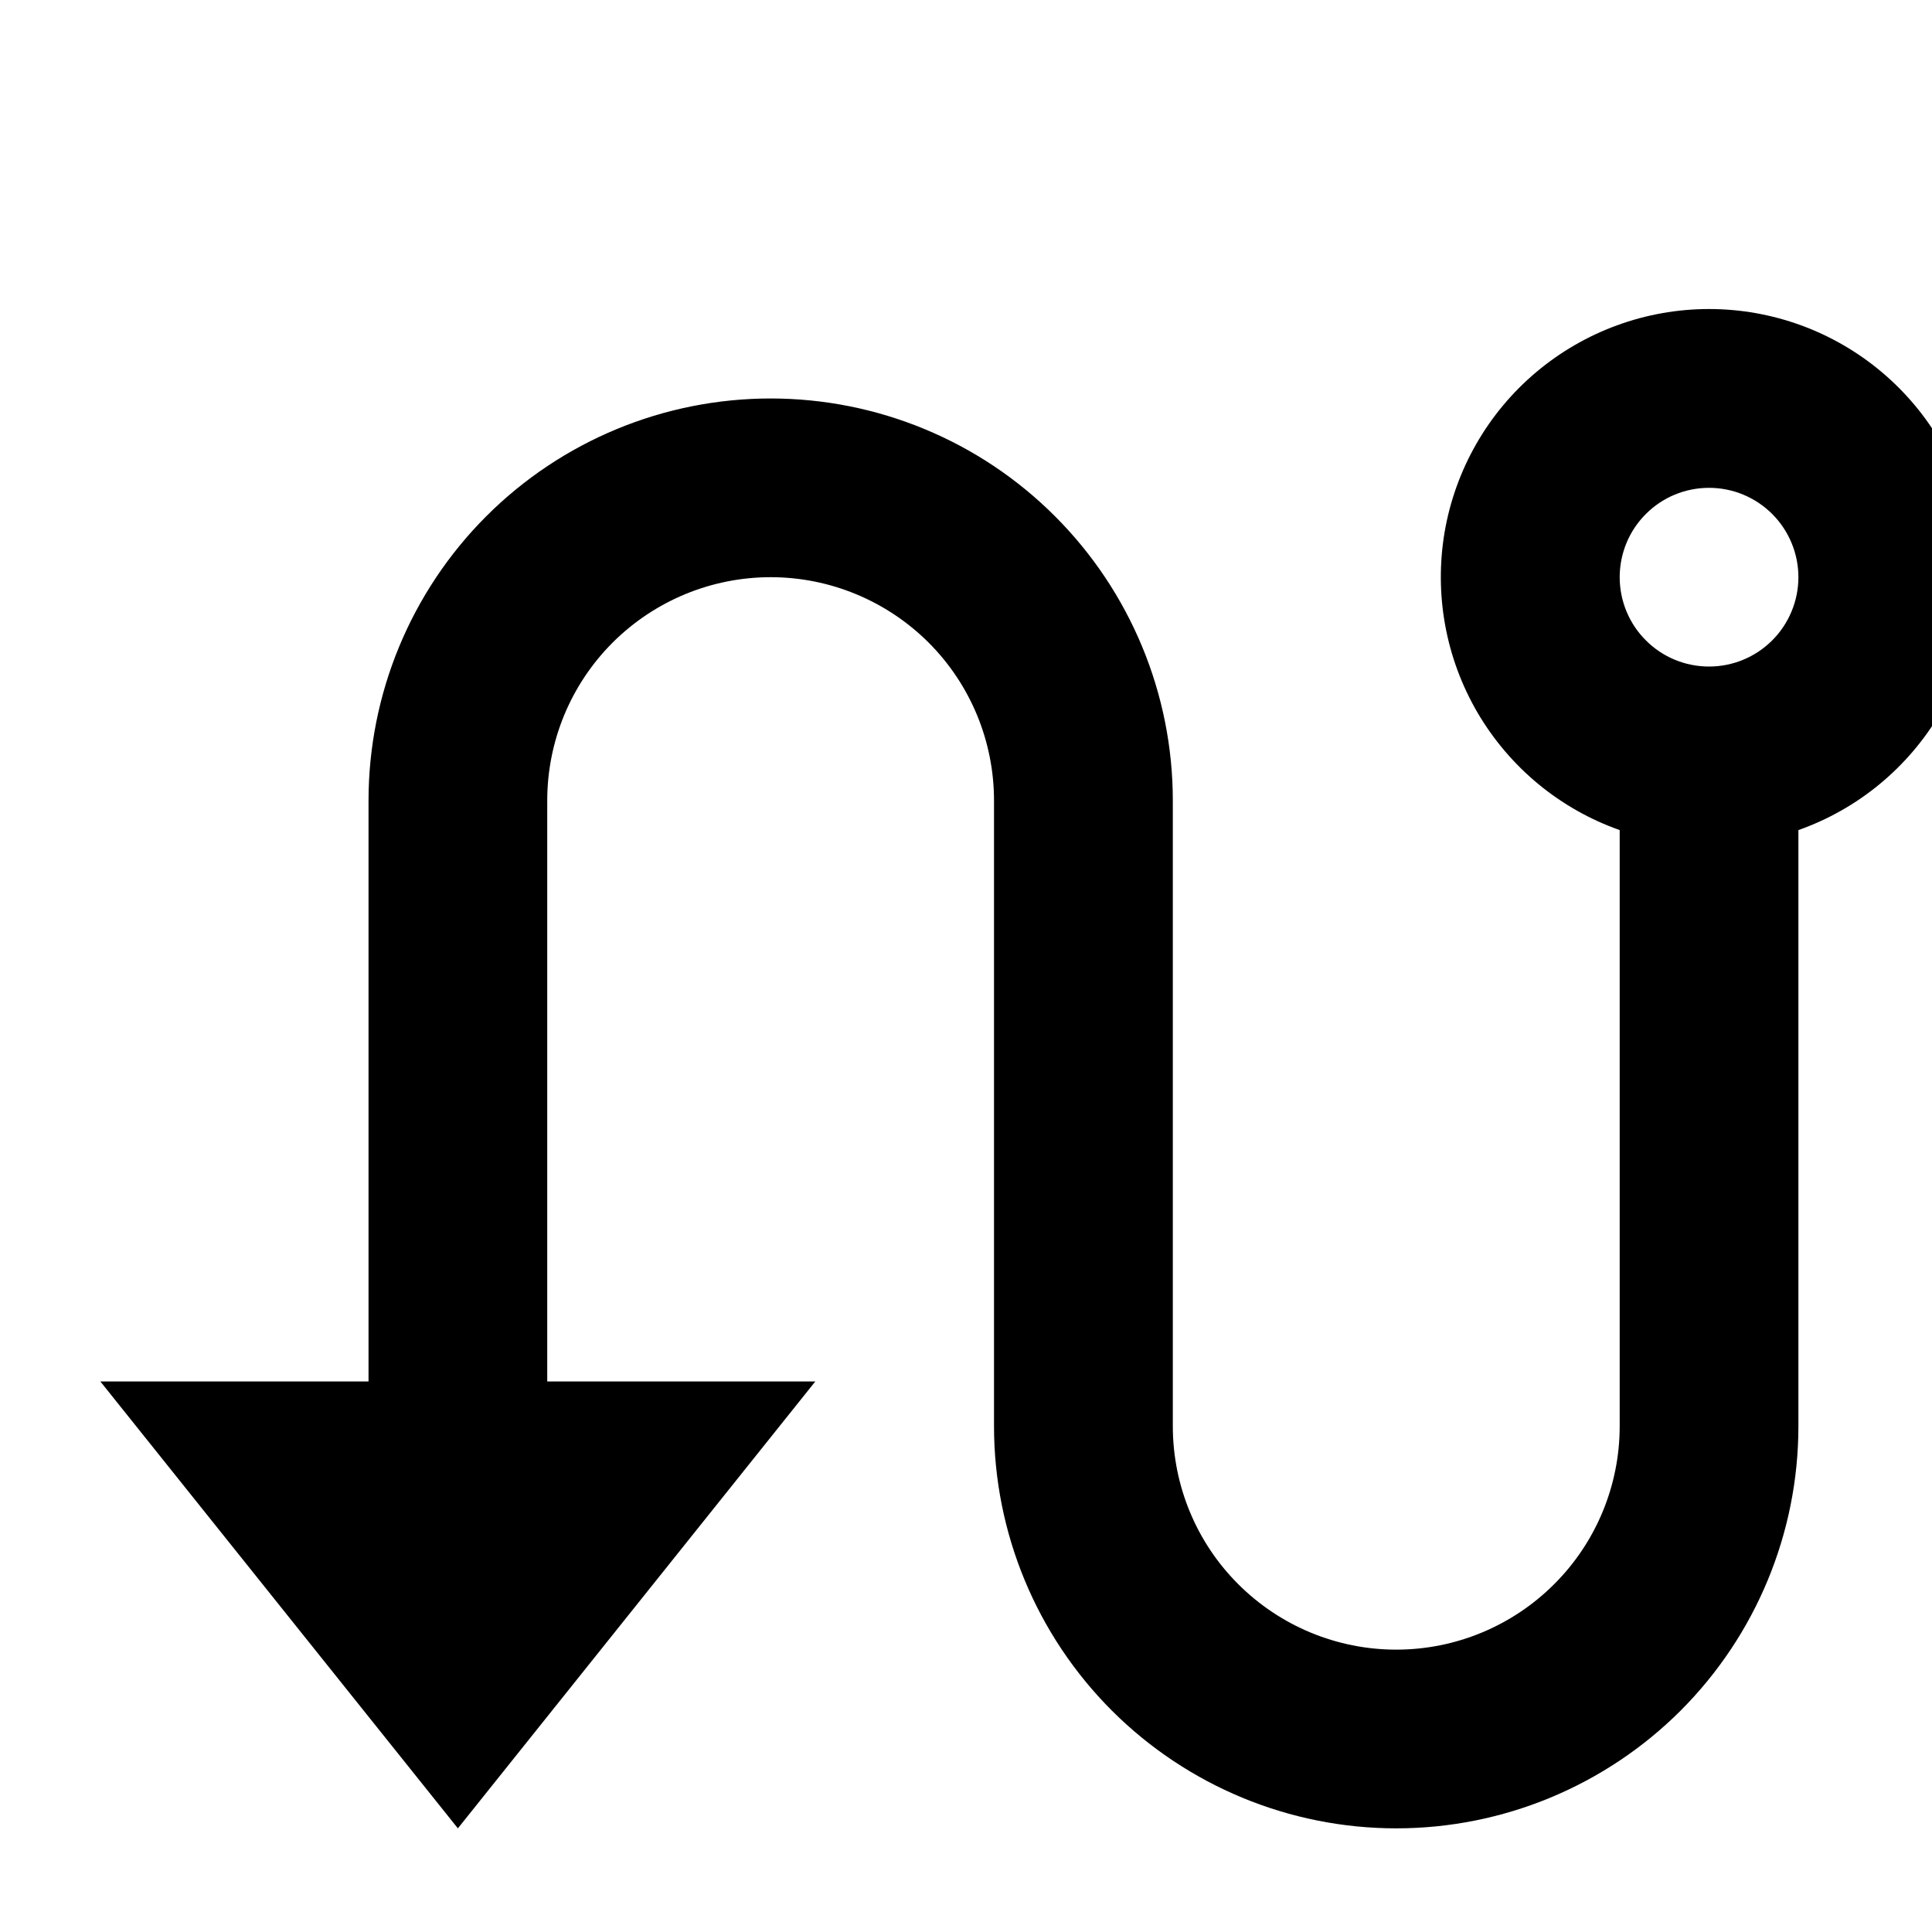
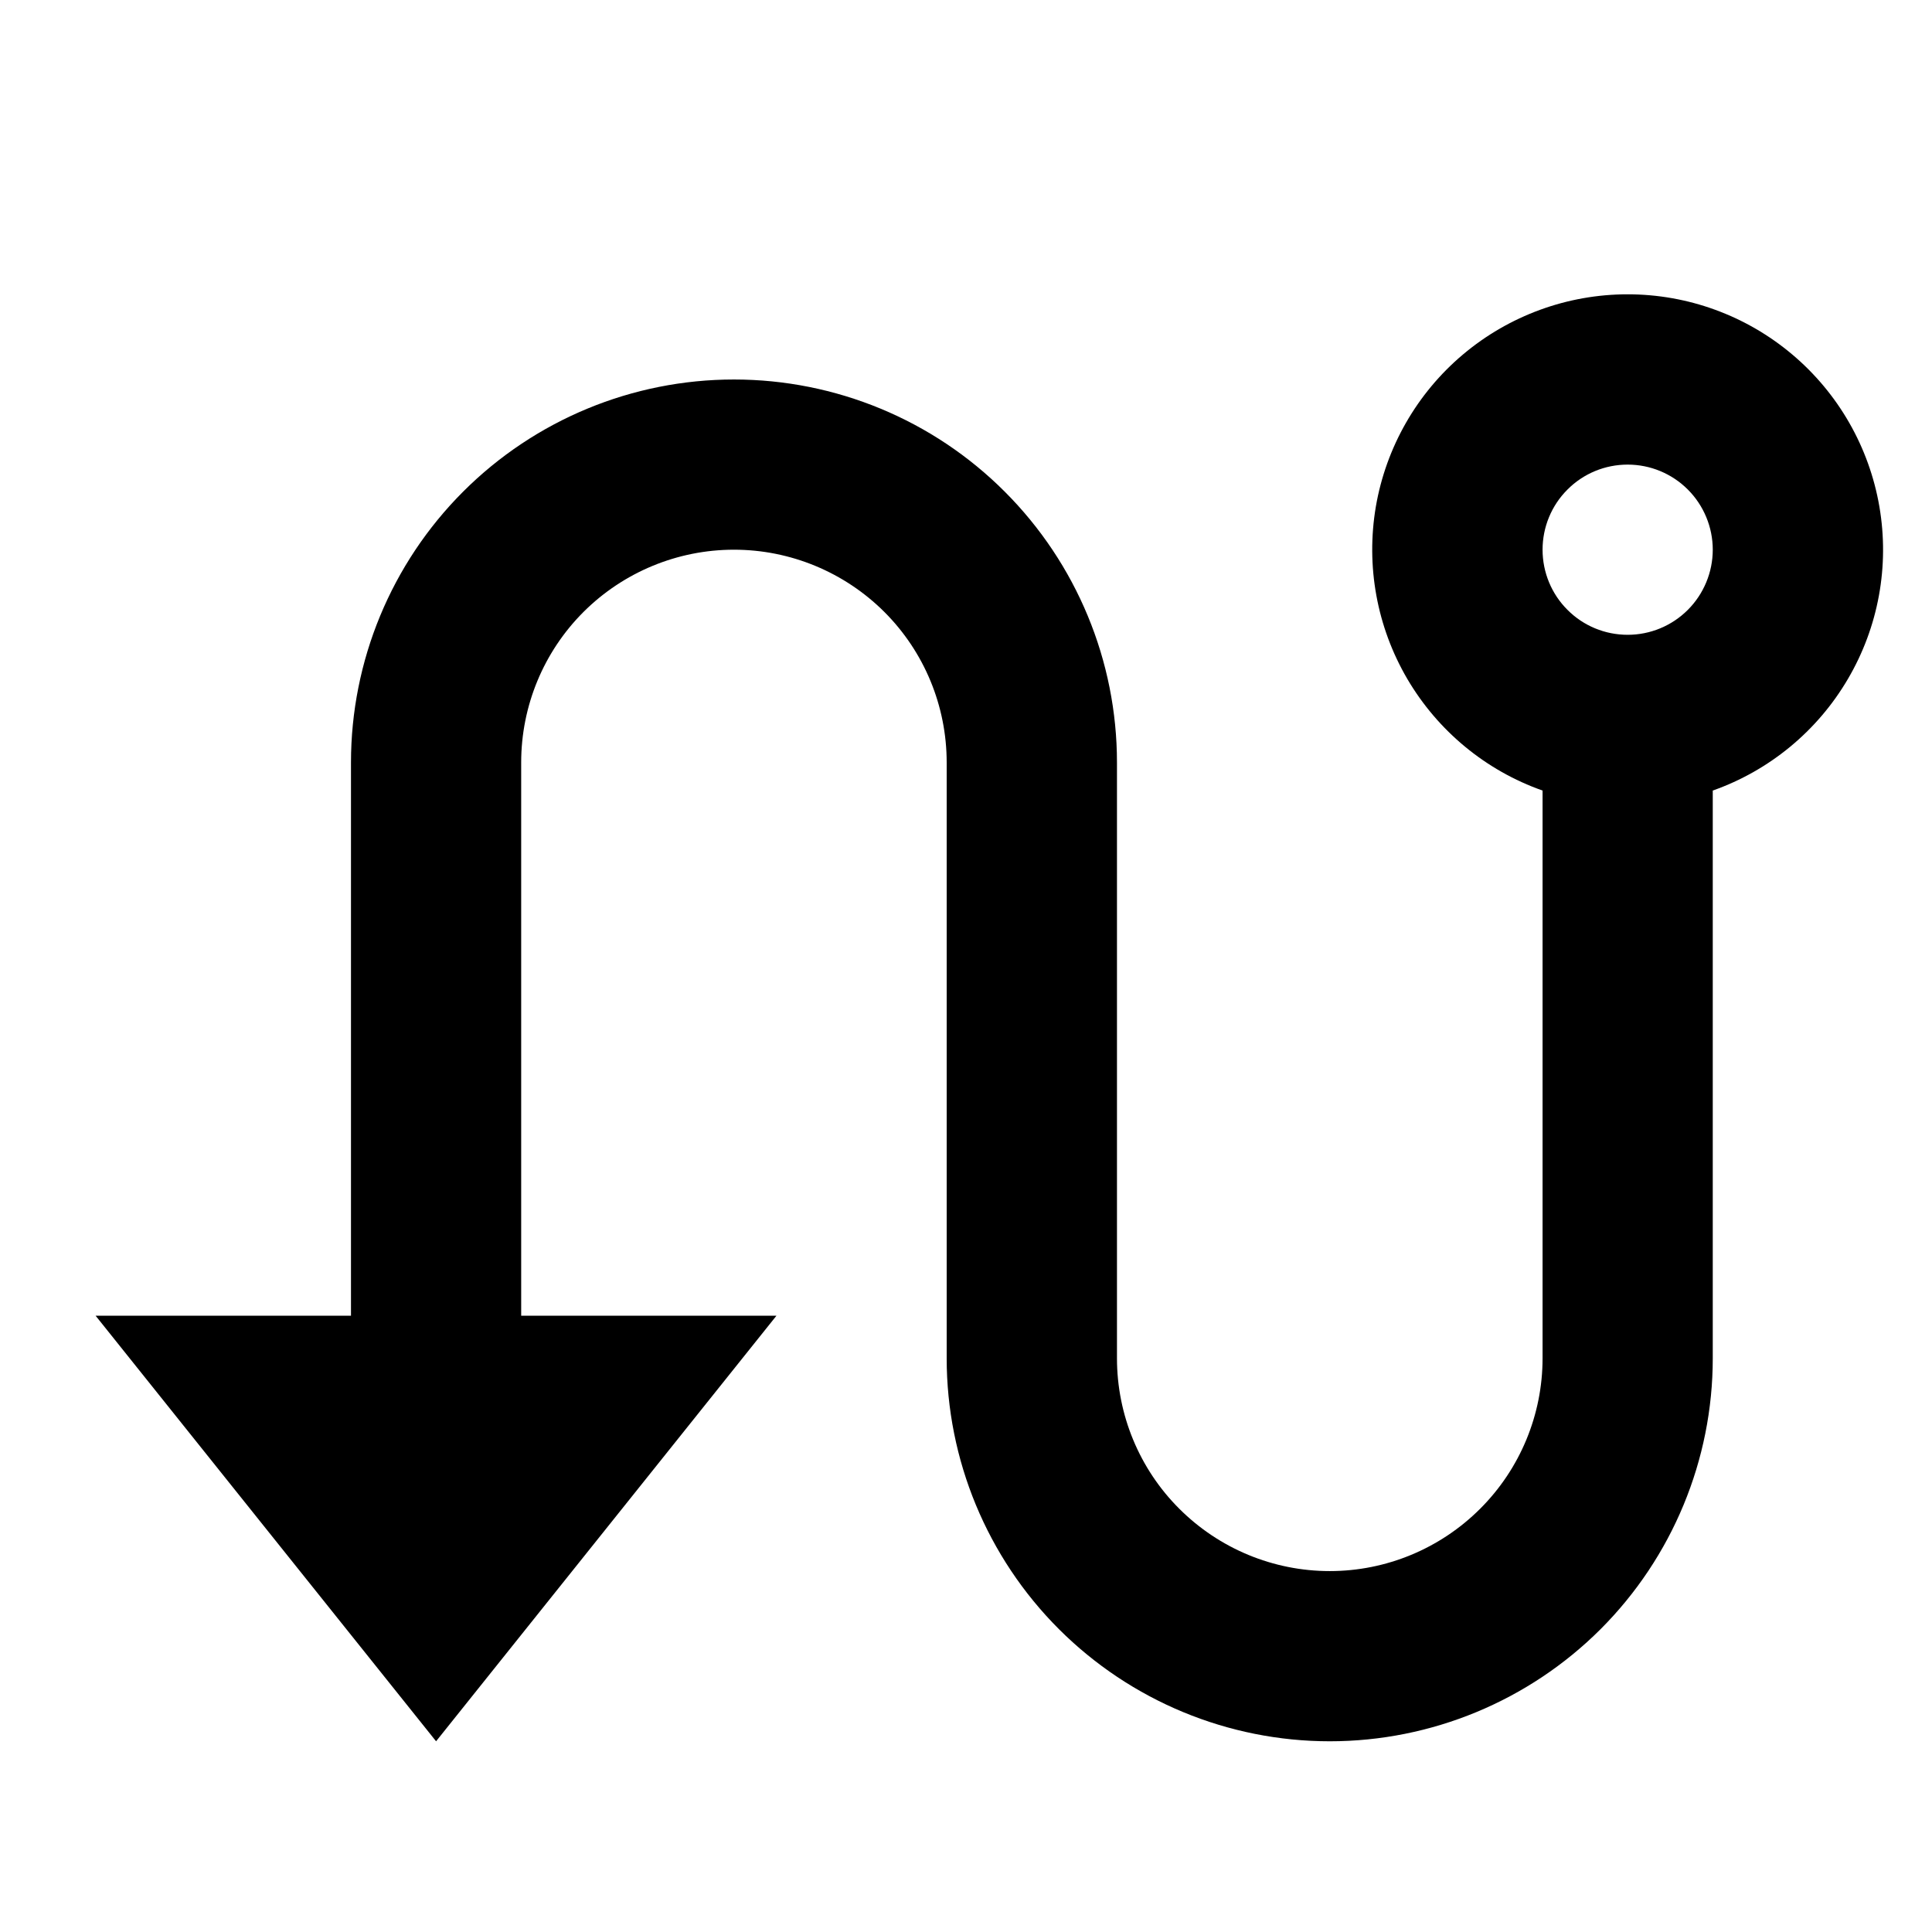
- <svg xmlns="http://www.w3.org/2000/svg" id="icon-route" viewBox="0 0 20 20" fill="none">
-   <g clip-path="url(#clip0_1091_13874)">
-     <path d="M3.815 14.301V8.288C3.815 7.184 4.253 6.125 5.034 5.344C5.815 4.563 6.874 4.125 7.978 4.125C9.082 4.125 10.141 4.563 10.921 5.344C11.702 6.125 12.141 7.184 12.141 8.288V14.764C12.141 15.377 12.384 15.966 12.818 16.399C13.252 16.833 13.84 17.077 14.454 17.077C15.067 17.077 15.655 16.833 16.089 16.399C16.523 15.966 16.767 15.377 16.767 14.764V8.593C16.149 8.375 15.629 7.945 15.297 7.38C14.966 6.815 14.845 6.152 14.955 5.506C15.066 4.861 15.401 4.275 15.902 3.853C16.403 3.431 17.037 3.199 17.692 3.199C18.347 3.199 18.981 3.431 19.481 3.853C19.982 4.275 20.317 4.861 20.428 5.506C20.539 6.152 20.418 6.815 20.086 7.38C19.755 7.945 19.234 8.375 18.617 8.593V14.764C18.617 15.868 18.178 16.927 17.398 17.708C16.617 18.488 15.558 18.927 14.454 18.927C13.35 18.927 12.291 18.488 11.51 17.708C10.729 16.927 10.29 15.868 10.29 14.764V8.288C10.29 7.674 10.047 7.086 9.613 6.652C9.179 6.219 8.591 5.975 7.978 5.975C7.364 5.975 6.776 6.219 6.342 6.652C5.908 7.086 5.665 7.674 5.665 8.288V14.301H8.44L4.74 18.927L1.039 14.301H3.815ZM17.692 6.9C17.937 6.9 18.172 6.803 18.346 6.629C18.519 6.456 18.617 6.22 18.617 5.975C18.617 5.73 18.519 5.494 18.346 5.321C18.172 5.147 17.937 5.05 17.692 5.05C17.446 5.05 17.211 5.147 17.038 5.321C16.864 5.494 16.767 5.73 16.767 5.975C16.767 6.22 16.864 6.456 17.038 6.629C17.211 6.803 17.446 6.9 17.692 6.9Z" fill="currentColor" />
-   </g>
+ <svg xmlns="http://www.w3.org/2000/svg" id="icon-route" viewBox="0 0 21 21" fill="none">
+   <path d="M3.815 14.301V8.288C3.815 7.184 4.253 6.125 5.034 5.344C5.815 4.563 6.874 4.125 7.978 4.125C9.082 4.125 10.141 4.563 10.921 5.344C11.702 6.125 12.141 7.184 12.141 8.288V14.764C12.141 15.377 12.384 15.966 12.818 16.399C13.252 16.833 13.84 17.077 14.454 17.077C15.067 17.077 15.655 16.833 16.089 16.399C16.523 15.966 16.767 15.377 16.767 14.764V8.593C16.149 8.375 15.629 7.945 15.297 7.38C14.966 6.815 14.845 6.152 14.955 5.506C15.066 4.861 15.401 4.275 15.902 3.853C16.403 3.431 17.037 3.199 17.692 3.199C18.347 3.199 18.981 3.431 19.481 3.853C19.982 4.275 20.317 4.861 20.428 5.506C20.539 6.152 20.418 6.815 20.086 7.38C19.755 7.945 19.234 8.375 18.617 8.593V14.764C18.617 15.868 18.178 16.927 17.398 17.708C16.617 18.488 15.558 18.927 14.454 18.927C13.35 18.927 12.291 18.488 11.51 17.708C10.729 16.927 10.29 15.868 10.29 14.764V8.288C10.29 7.674 10.047 7.086 9.613 6.652C9.179 6.219 8.591 5.975 7.978 5.975C7.364 5.975 6.776 6.219 6.342 6.652C5.908 7.086 5.665 7.674 5.665 8.288V14.301H8.44L4.74 18.927L1.039 14.301H3.815ZM17.692 6.9C17.937 6.9 18.172 6.803 18.346 6.629C18.519 6.456 18.617 6.22 18.617 5.975C18.617 5.73 18.519 5.494 18.346 5.321C18.172 5.147 17.937 5.05 17.692 5.05C17.446 5.05 17.211 5.147 17.038 5.321C16.864 5.494 16.767 5.73 16.767 5.975C16.767 6.22 16.864 6.456 17.038 6.629C17.211 6.803 17.446 6.9 17.692 6.9Z" fill="currentColor" />
</svg>
